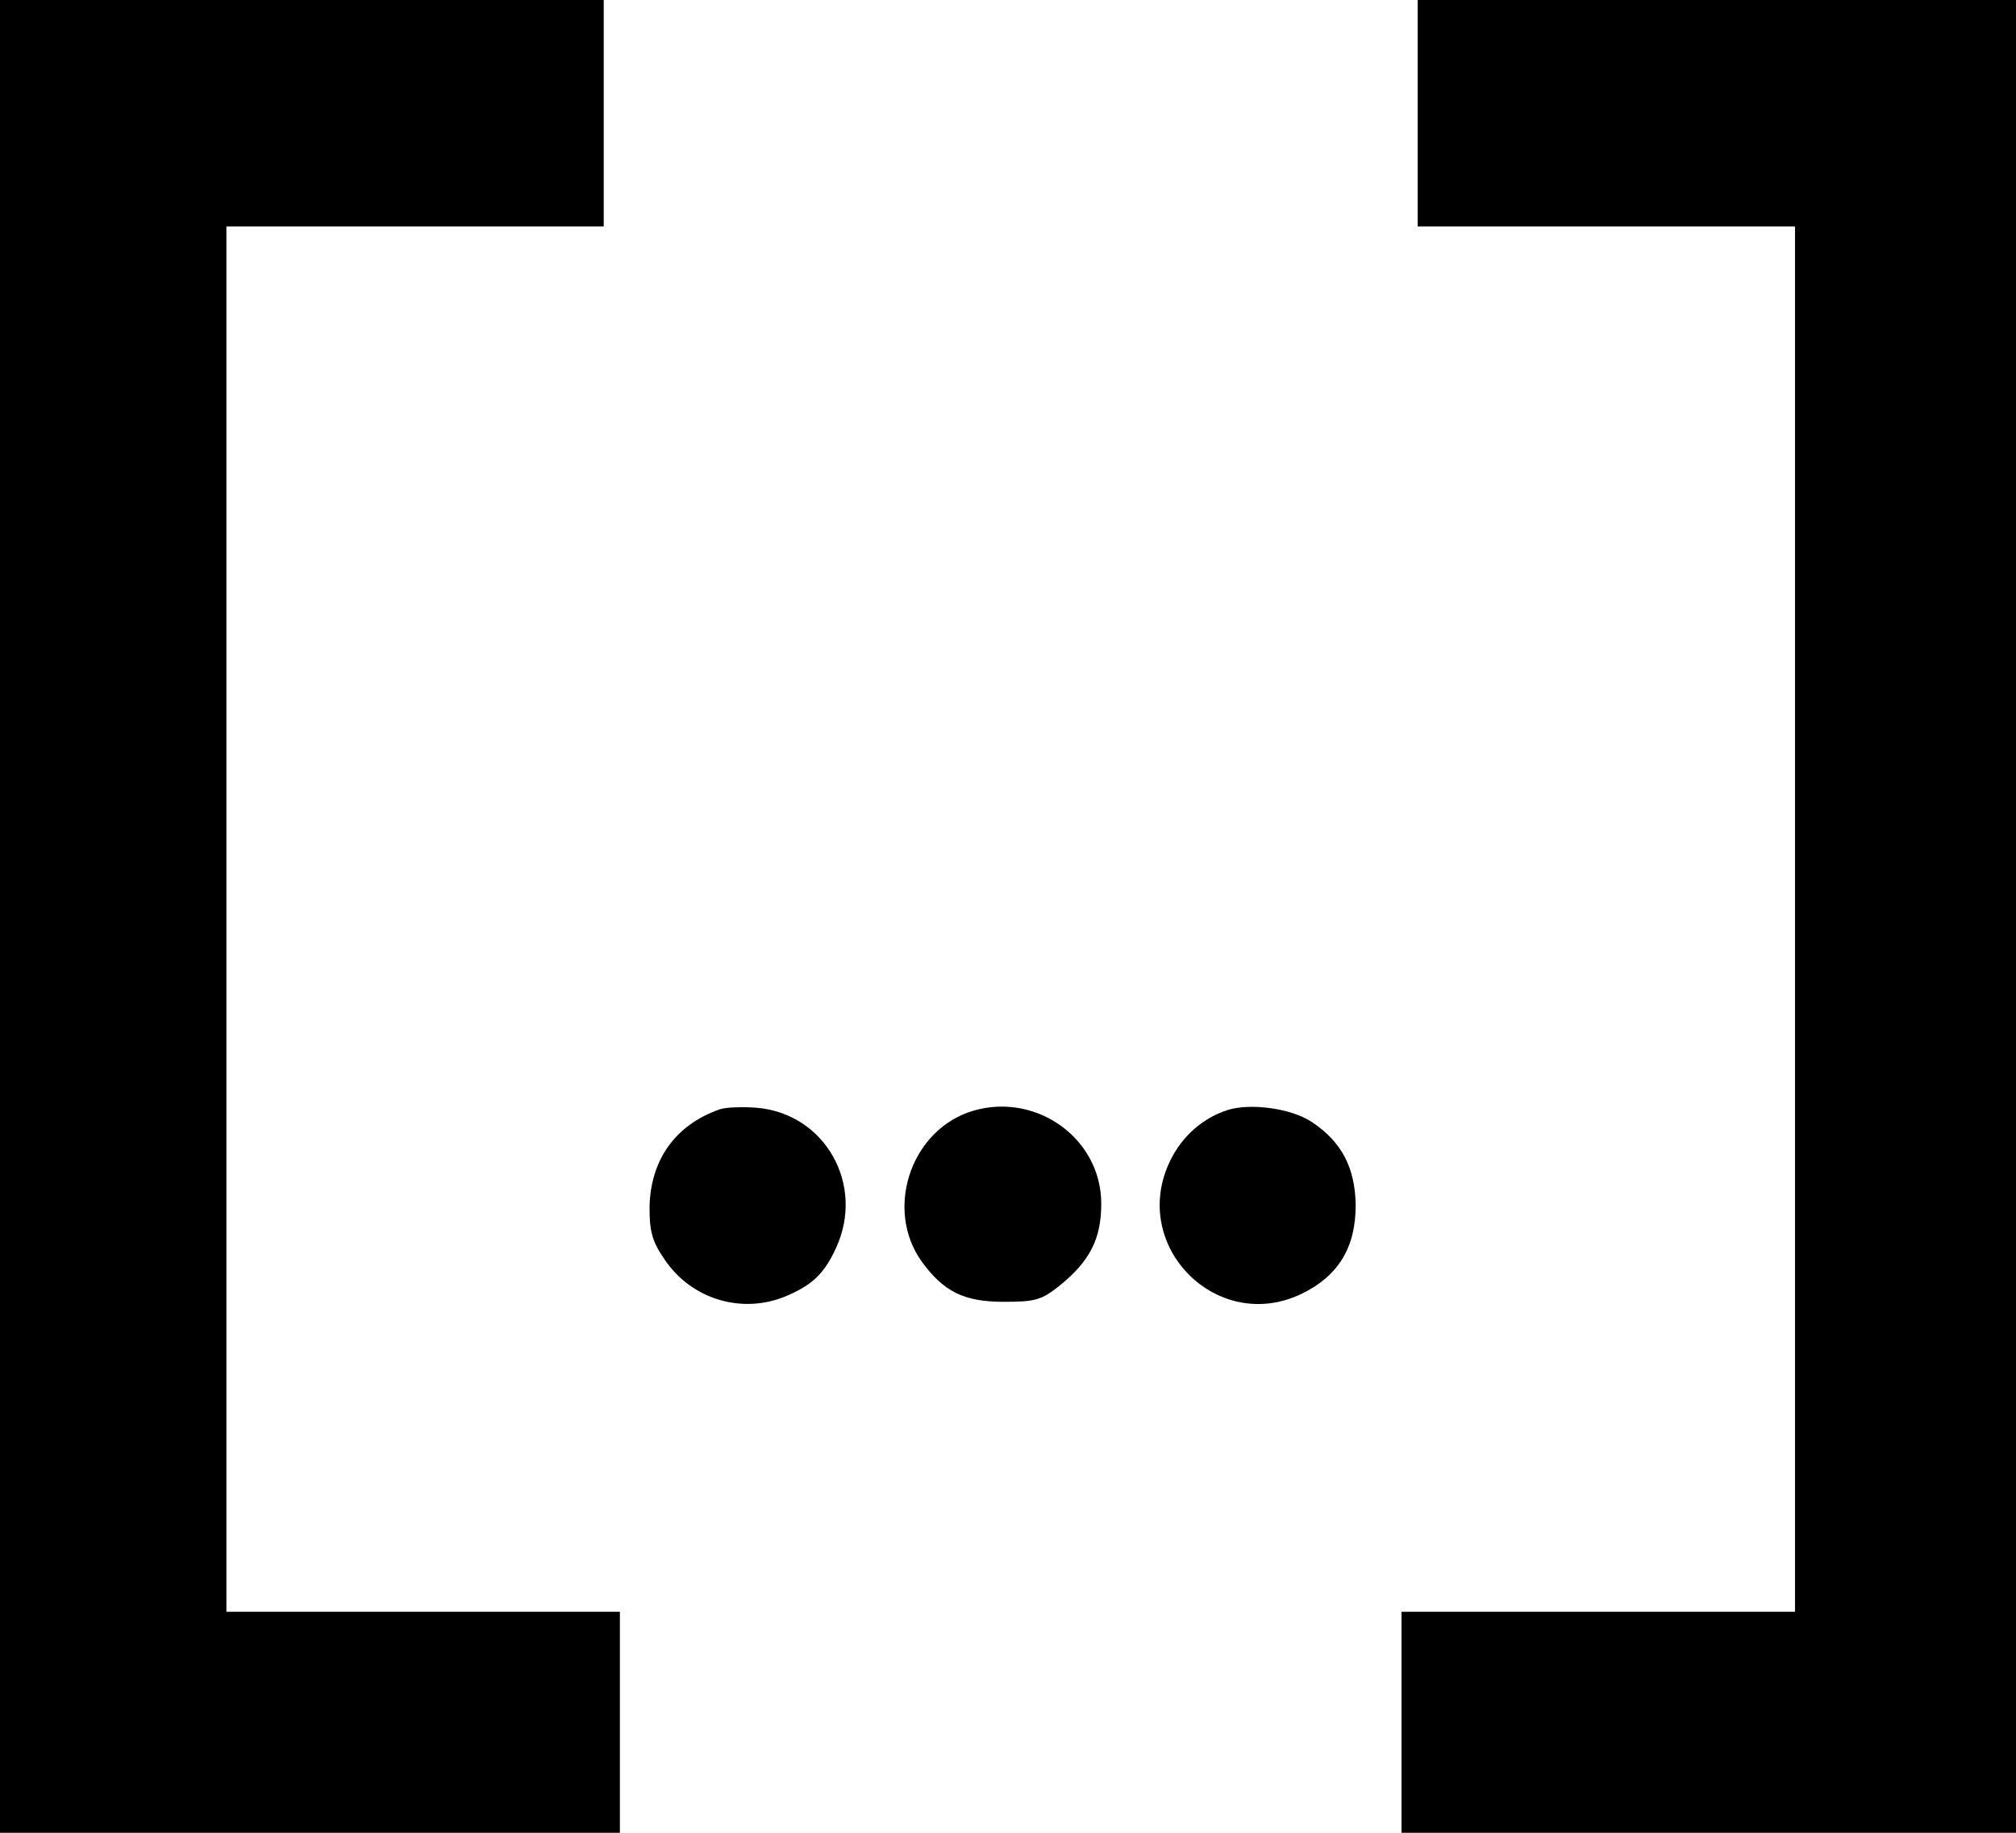
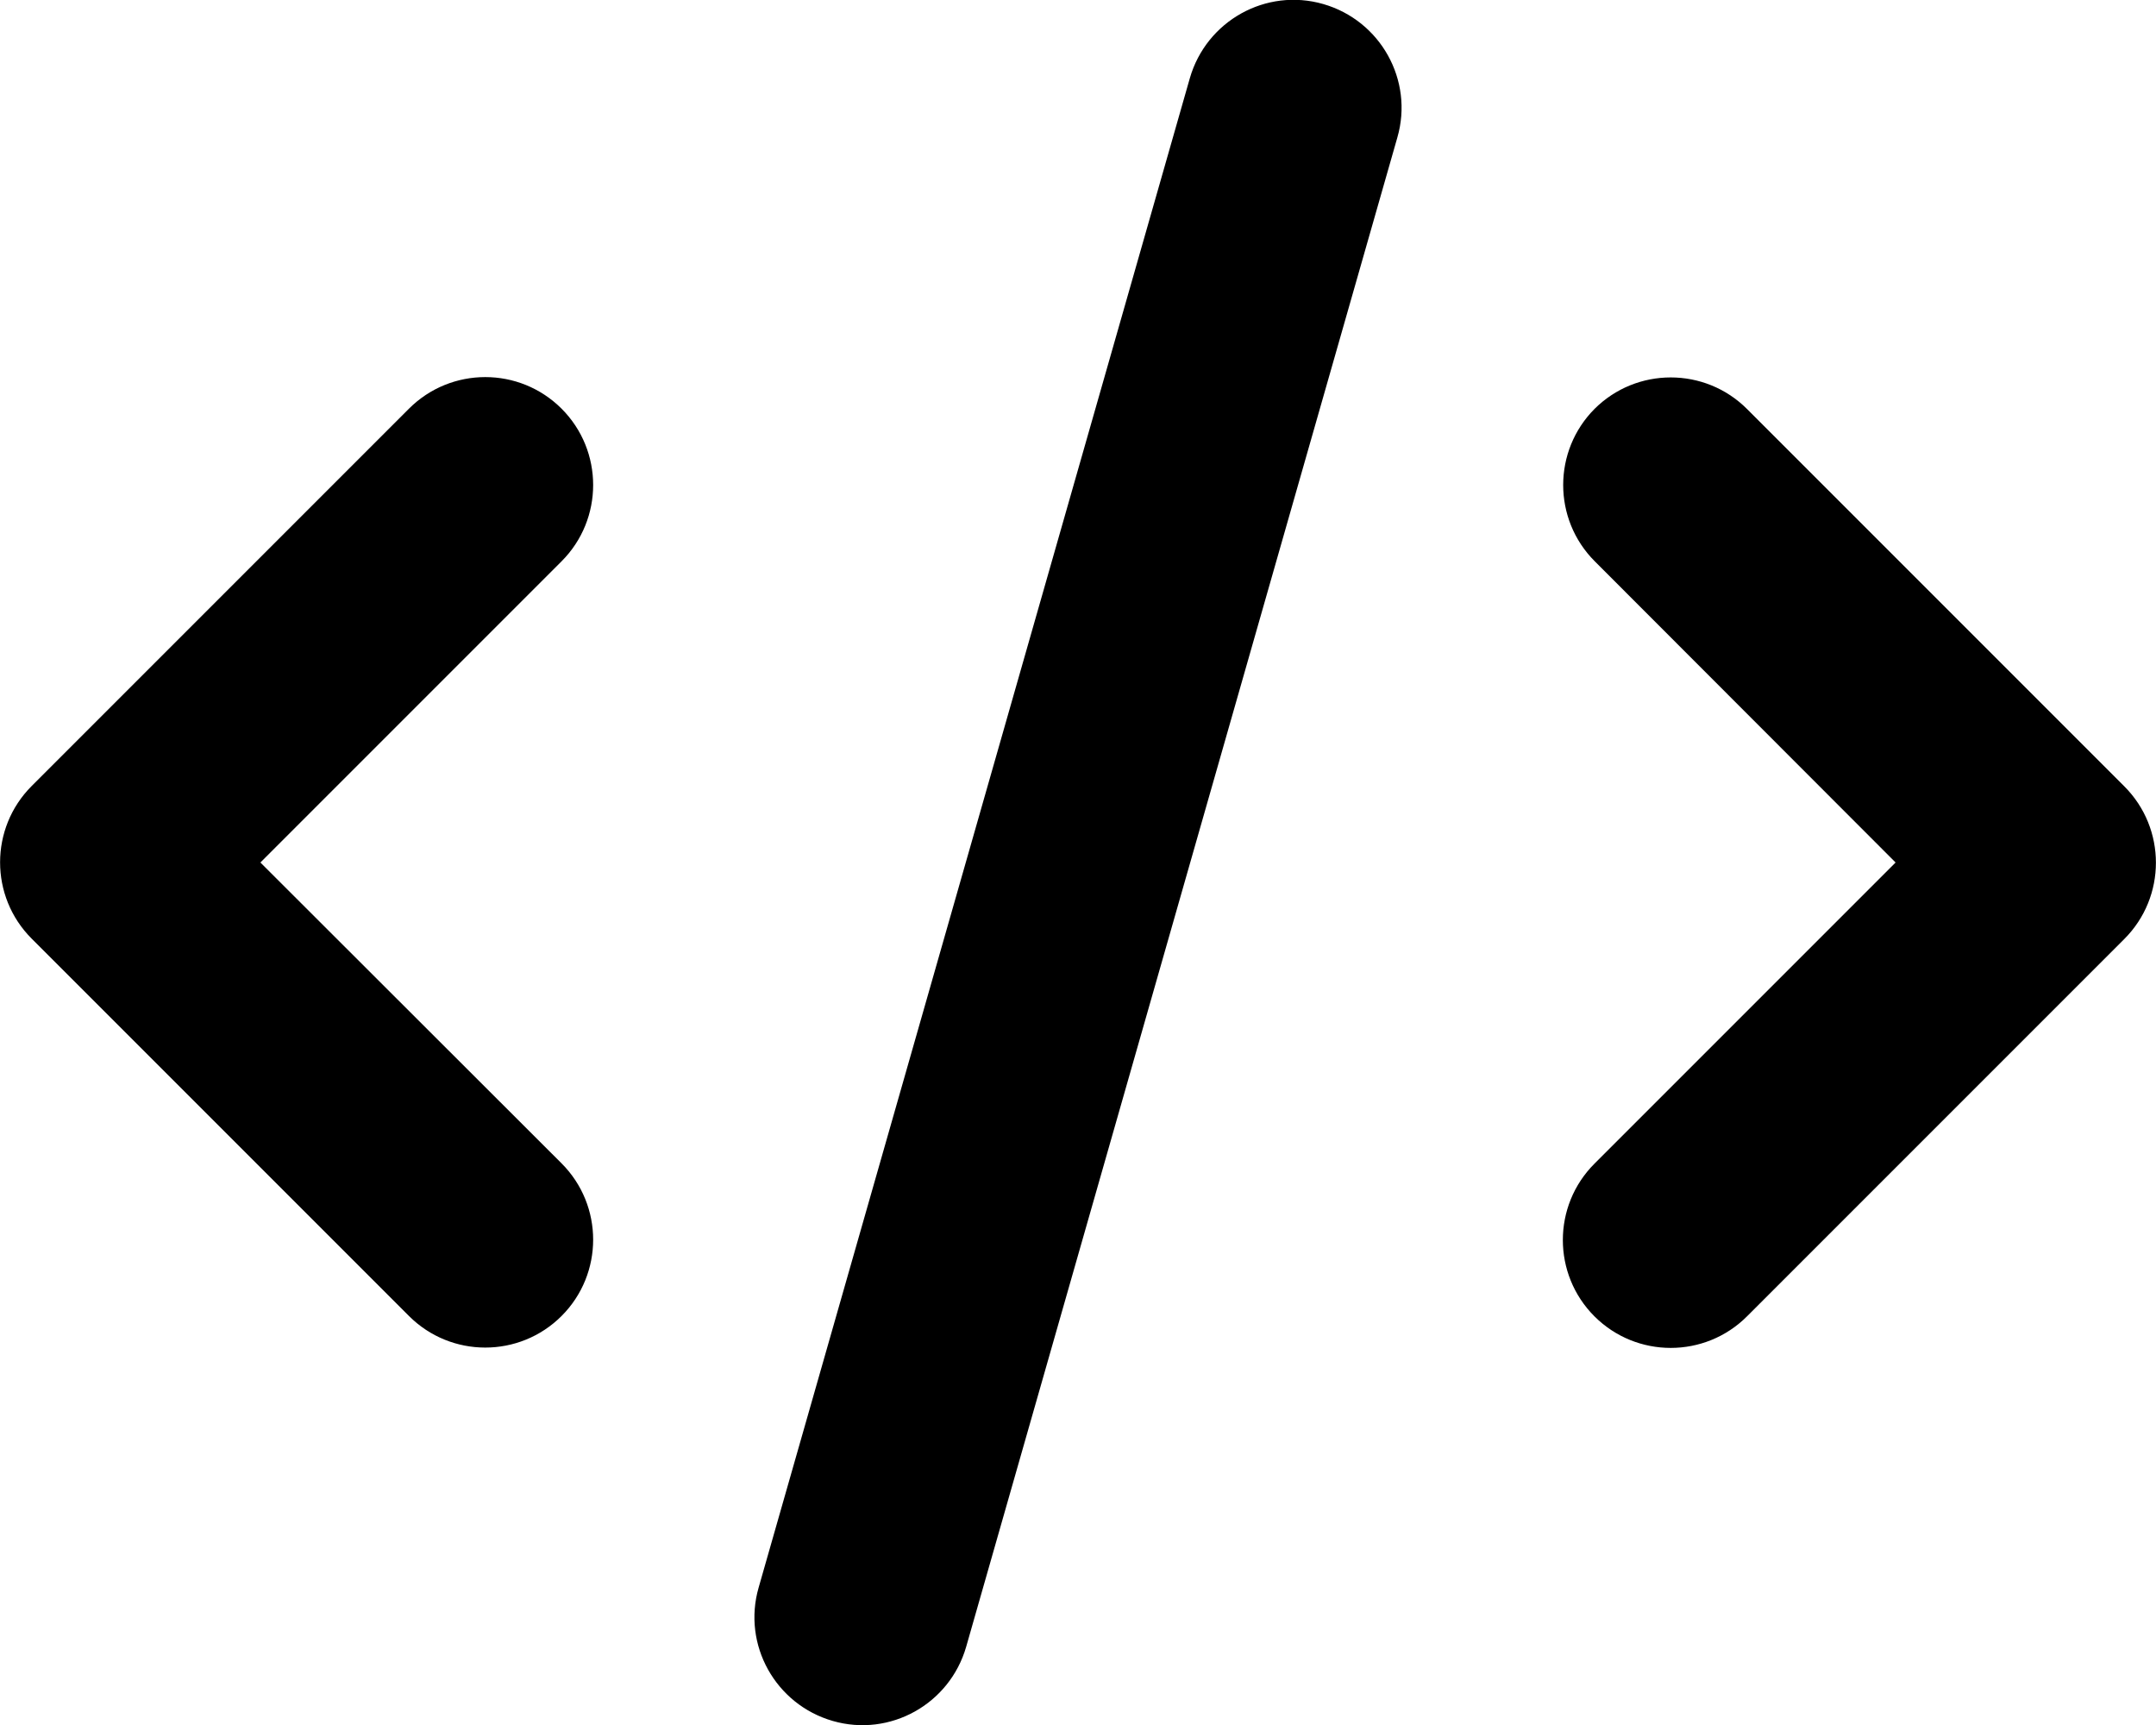
- <svg xmlns="http://www.w3.org/2000/svg" version="1.0" width="374pt" height="340pt" viewBox="0 0 374 340" preserveAspectRatio="xMidYMid meet">
-   <g transform="translate(0,340) scale(0.1,-0.1)" fill="#000000" stroke="none">
-     <path d="M0 1700 l0 -1700 575 0 575 0 0 205 0 205 -365 0 -365 0 0 1285 0 1285 350 0 350 0 0 210 0 210 -560 0 -560 0 0 -1700z" />
-     <path d="M2630 3190 l0 -210 350 0 350 0 0 -1285 0 -1285 -365 0 -365 0 0 -205 0 -205 570 0 570 0 0 1700 0 1700 -555 0 -555 0 0 -210z" />
-     <path d="M1335 1342 c-83 -29 -129 -95 -130 -183 0 -46 6 -64 29 -97 50 -73 143 -100 223 -67 50 21 72 42 94 90 54 117 -20 249 -147 260 -27 2 -58 1 -69 -3z" />
-     <path d="M1795 1336 c-108 -40 -152 -181 -86 -275 41 -57 79 -76 153 -76 59 0 70 3 105 31 55 45 76 86 76 151 0 125 -128 212 -248 169z" />
-     <path d="M2278 1341 c-47 -15 -85 -49 -107 -94 -77 -158 87 -323 244 -247 68 33 100 86 100 164 -1 70 -26 118 -82 155 -38 25 -113 35 -155 22z" />
-   </g>
+ <svg xmlns="http://www.w3.org/2000/svg" viewBox="0 0 640 512">
+   <path d="M392.8 1.2c-17-4.9-34.7 5-39.6 22l-128 448c-4.9 17 5 34.7 22 39.6s34.7-5 39.6-22l128-448c4.9-17-5-34.7-22-39.6zm80.6 120.1c-12.5 12.5-12.5 32.8 0 45.3L562.7 256l-89.4 89.4c-12.5 12.5-12.5 32.8 0 45.3s32.8 12.5 45.3 0l112-112c12.5-12.5 12.5-32.8 0-45.3l-112-112c-12.5-12.5-32.8-12.5-45.3 0zm-306.7 0c-12.5-12.5-32.8-12.5-45.3 0l-112 112c-12.5 12.5-12.5 32.8 0 45.3l112 112c12.5 12.5 32.8 12.5 45.3 0s12.5-32.8 0-45.3L77.3 256l89.4-89.4c12.5-12.5 12.5-32.8 0-45.3z" />
</svg>
